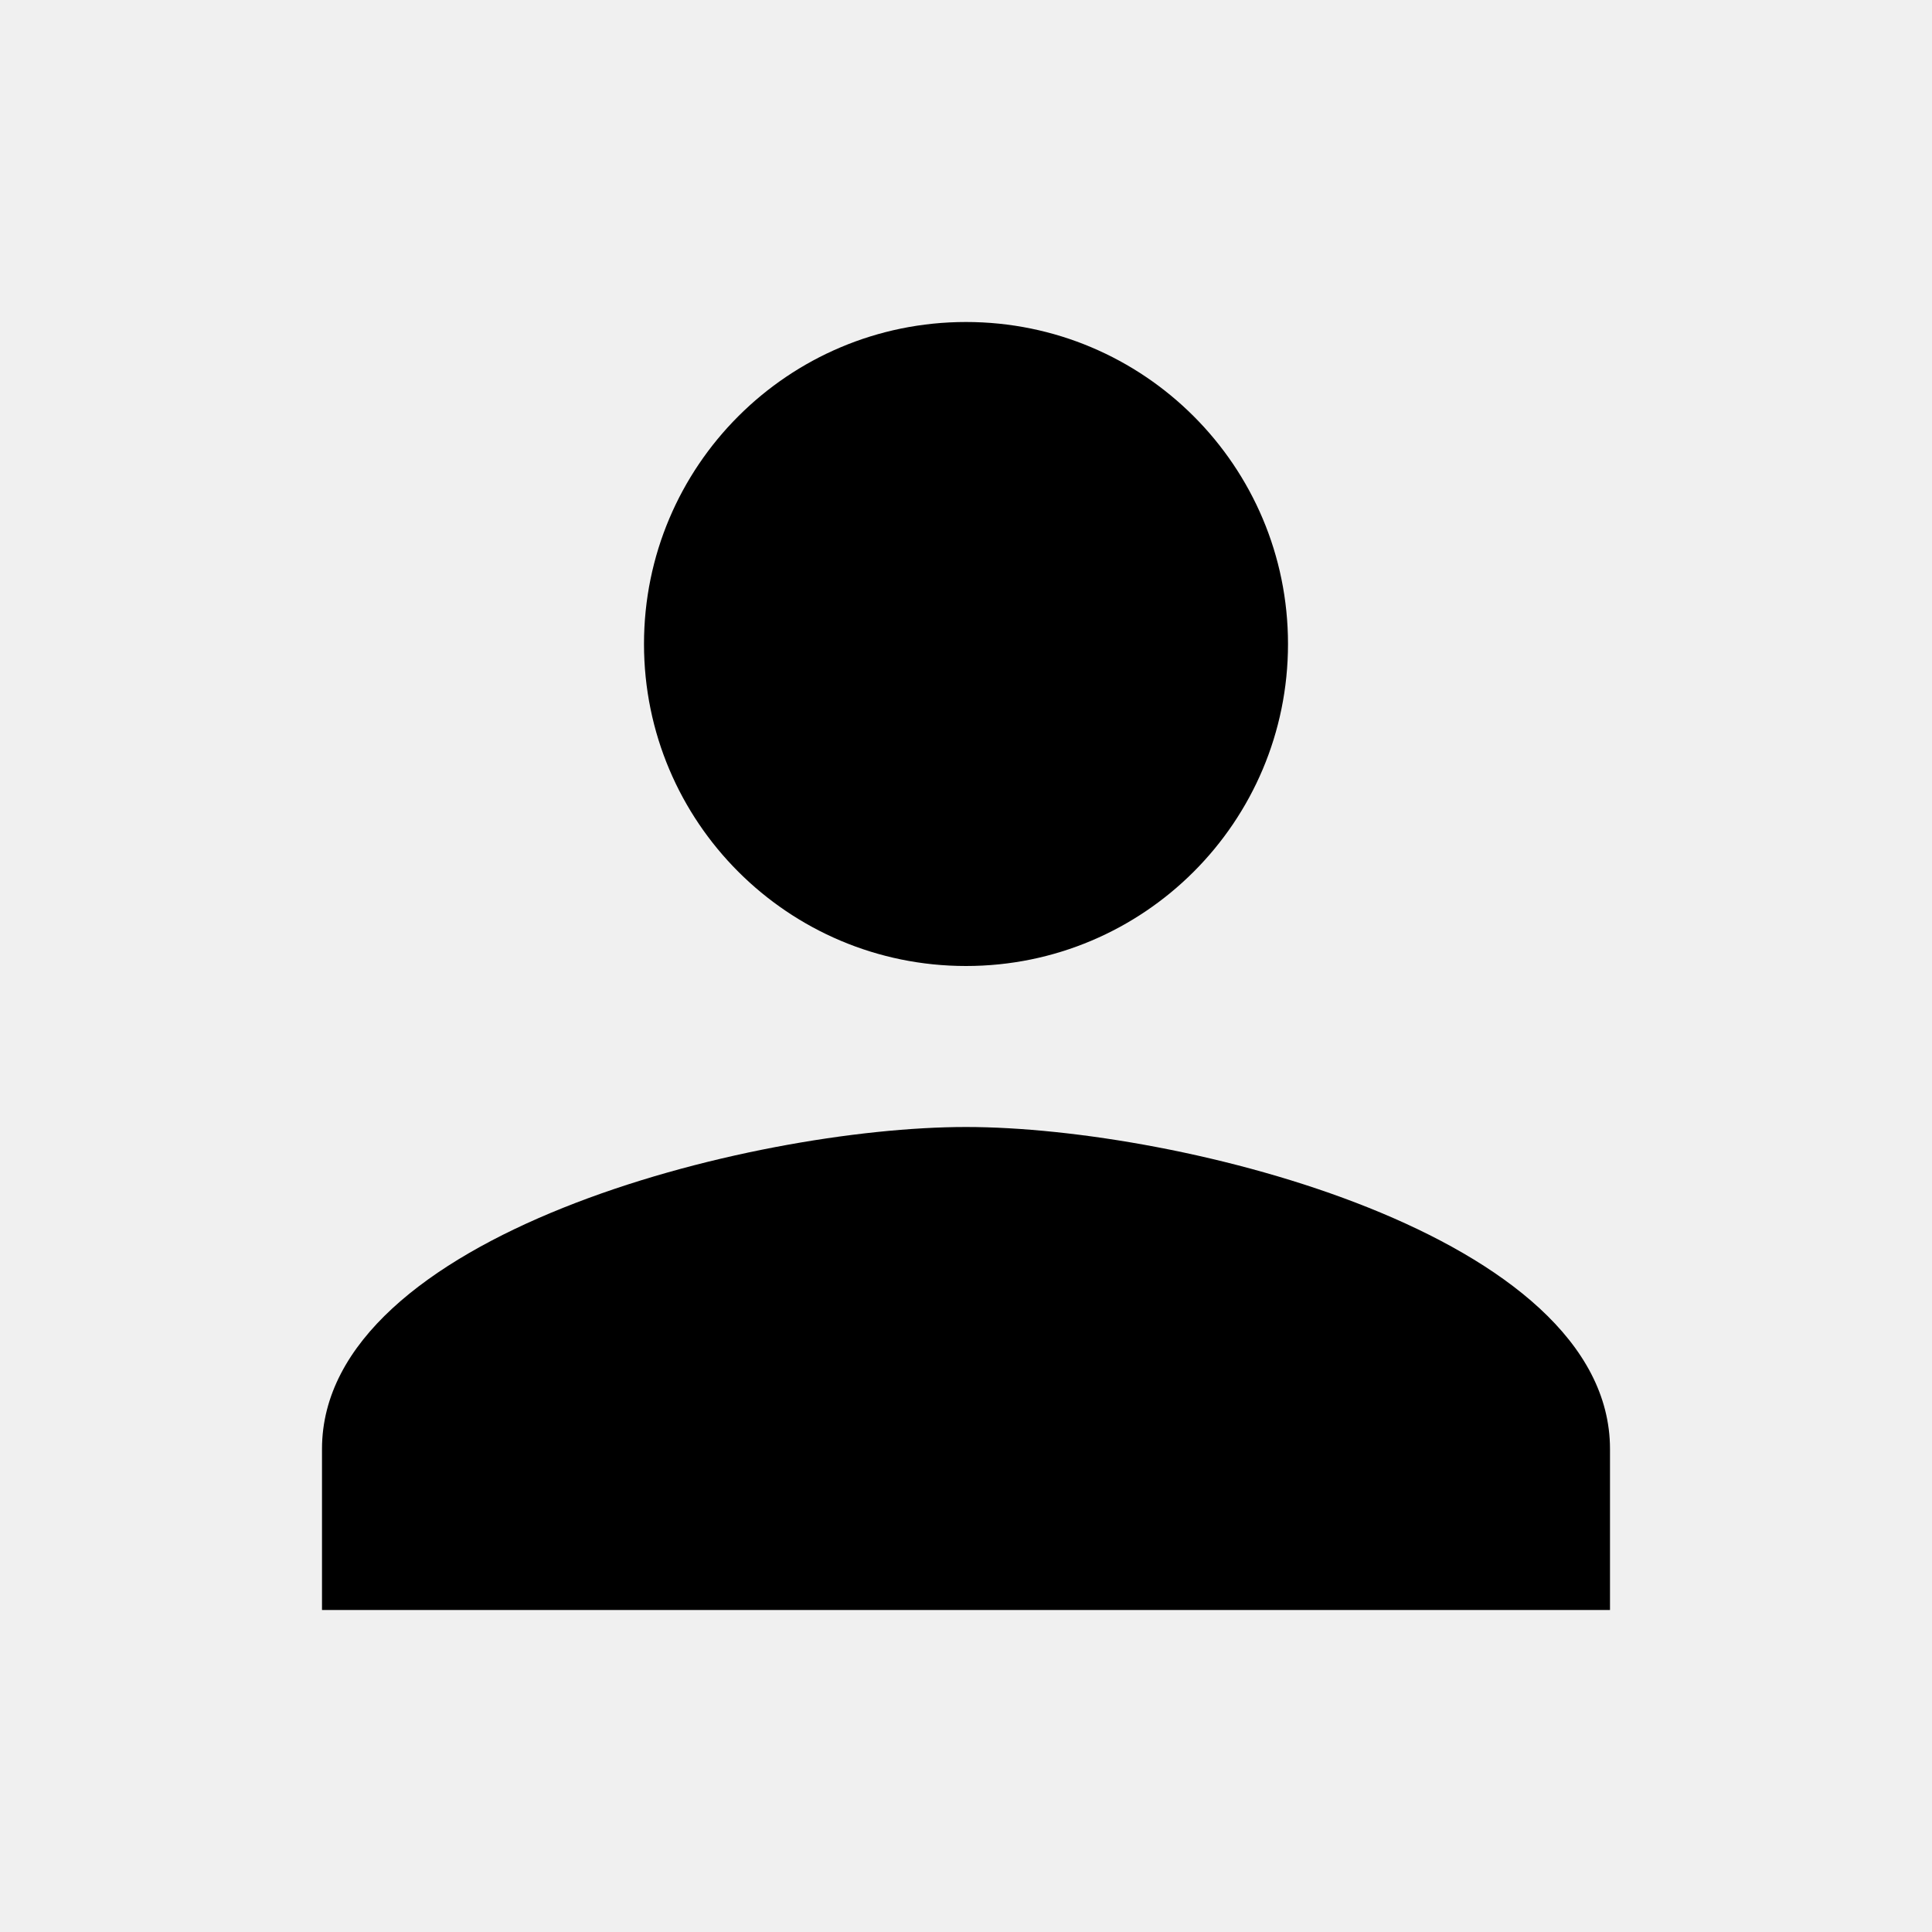
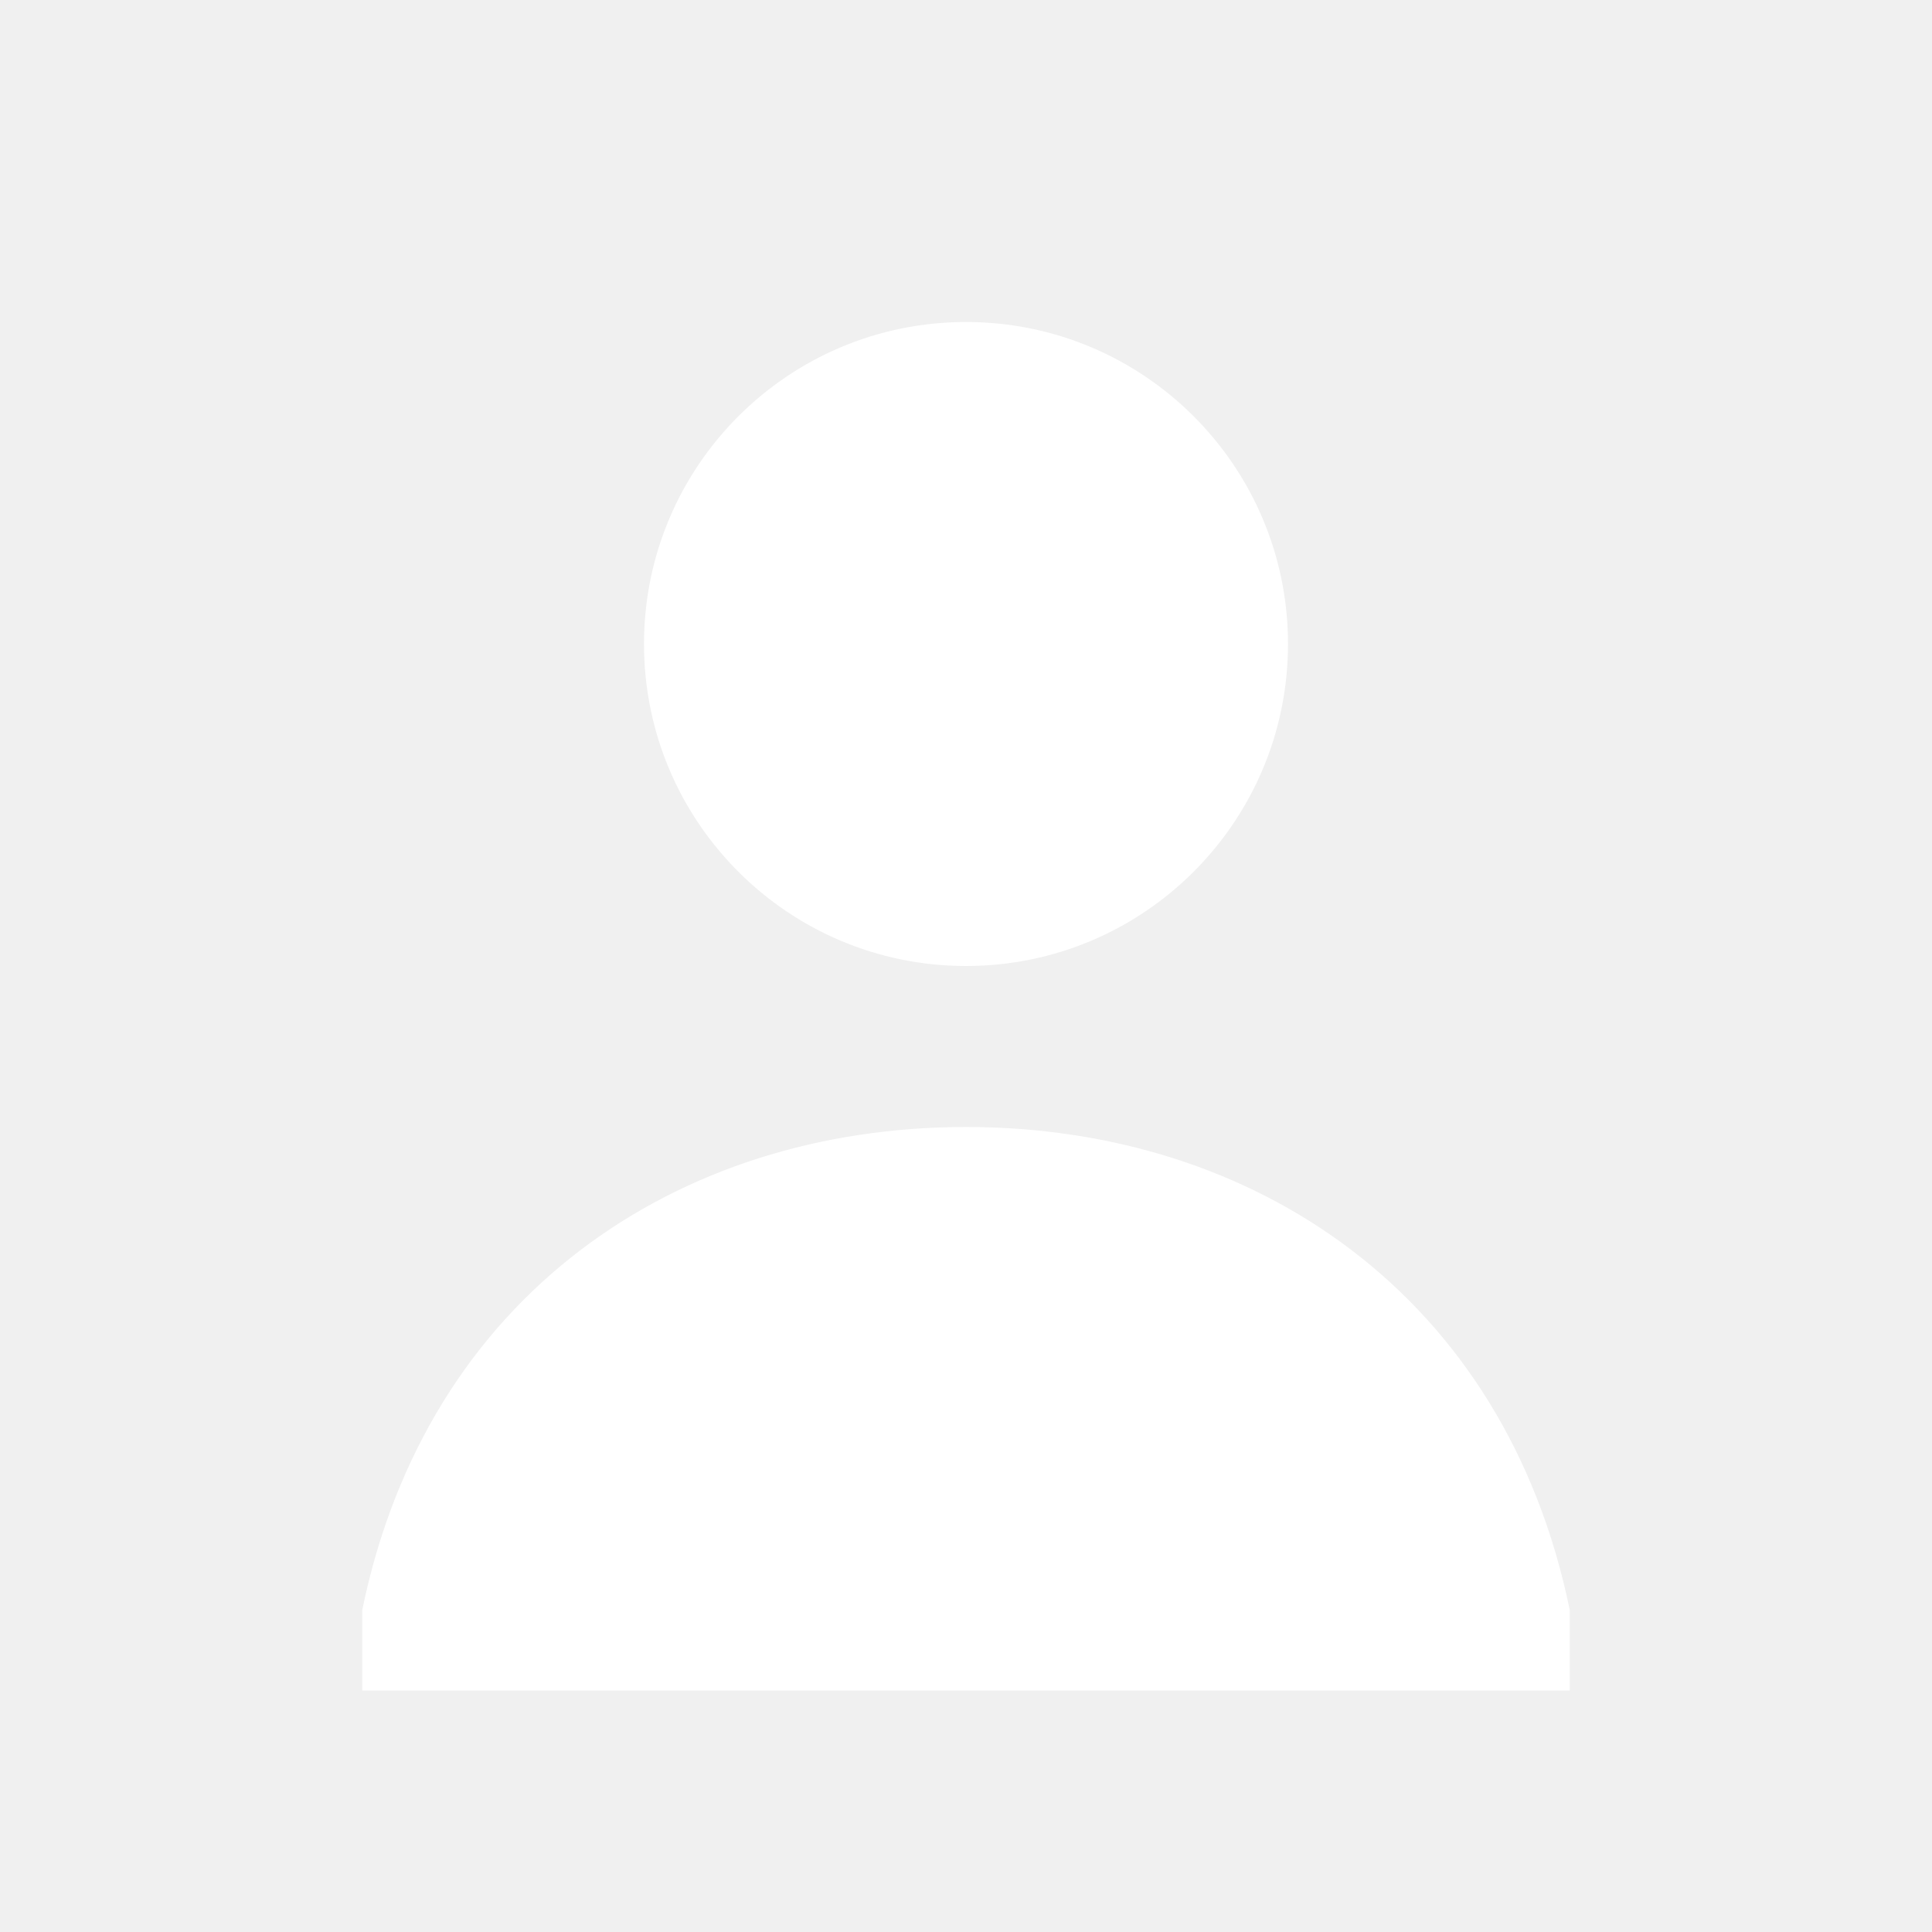
- <svg xmlns="http://www.w3.org/2000/svg" viewBox="0 0 24 24" fill="currentColor">
-   <path d="M12 12c2.21 0 4-1.79 4-4s-1.79-4-4-4-4 1.79-4 4 1.79 4 4 4zm0 2c-2.67 0-8 1.34-8 4v2h16v-2c0-2.66-5.33-4-8-4z" />
+ <svg xmlns="http://www.w3.org/2000/svg" width="24" height="24" viewBox="0 0 24 24" role="img" aria-label="Student">
+   <circle cx="12" cy="8" r="4" fill="#FFFFFF" />
+   <path d="M4.5 20c.8-3.9 3.9-6 7.5-6s6.7 2.1 7.5 6v1H4.5v-1z" fill="#FFFFFF" />
</svg>
